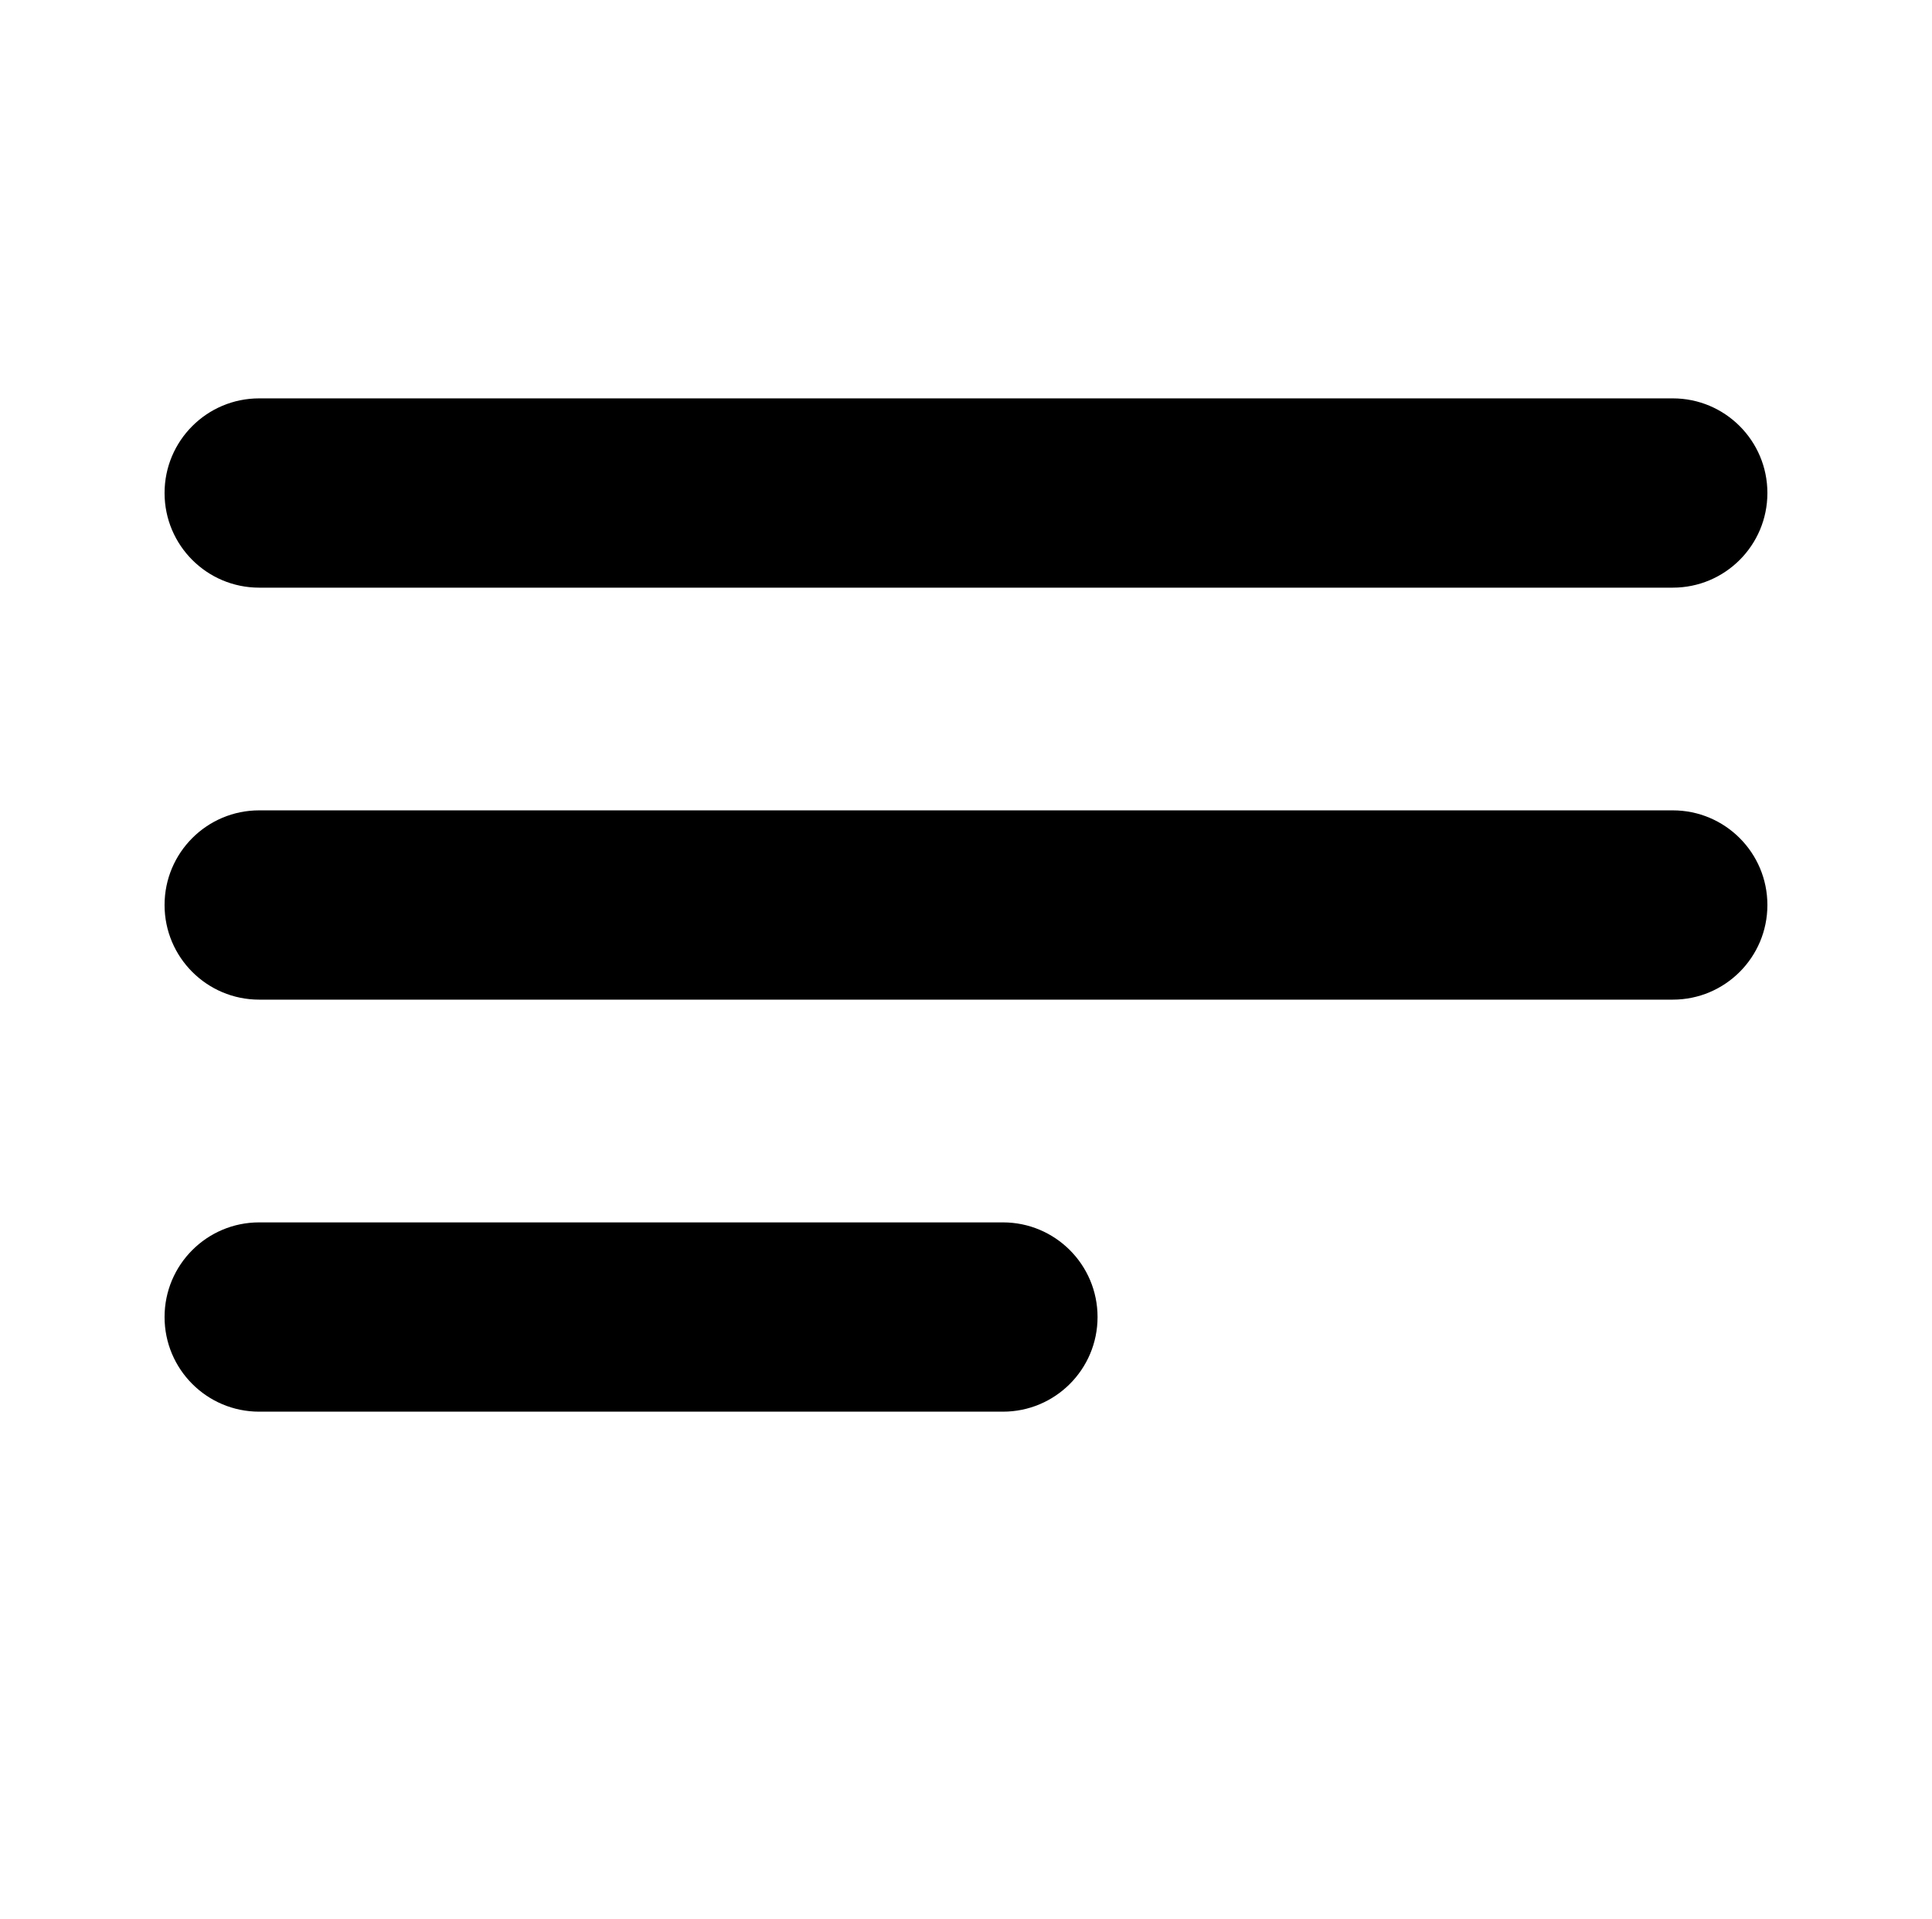
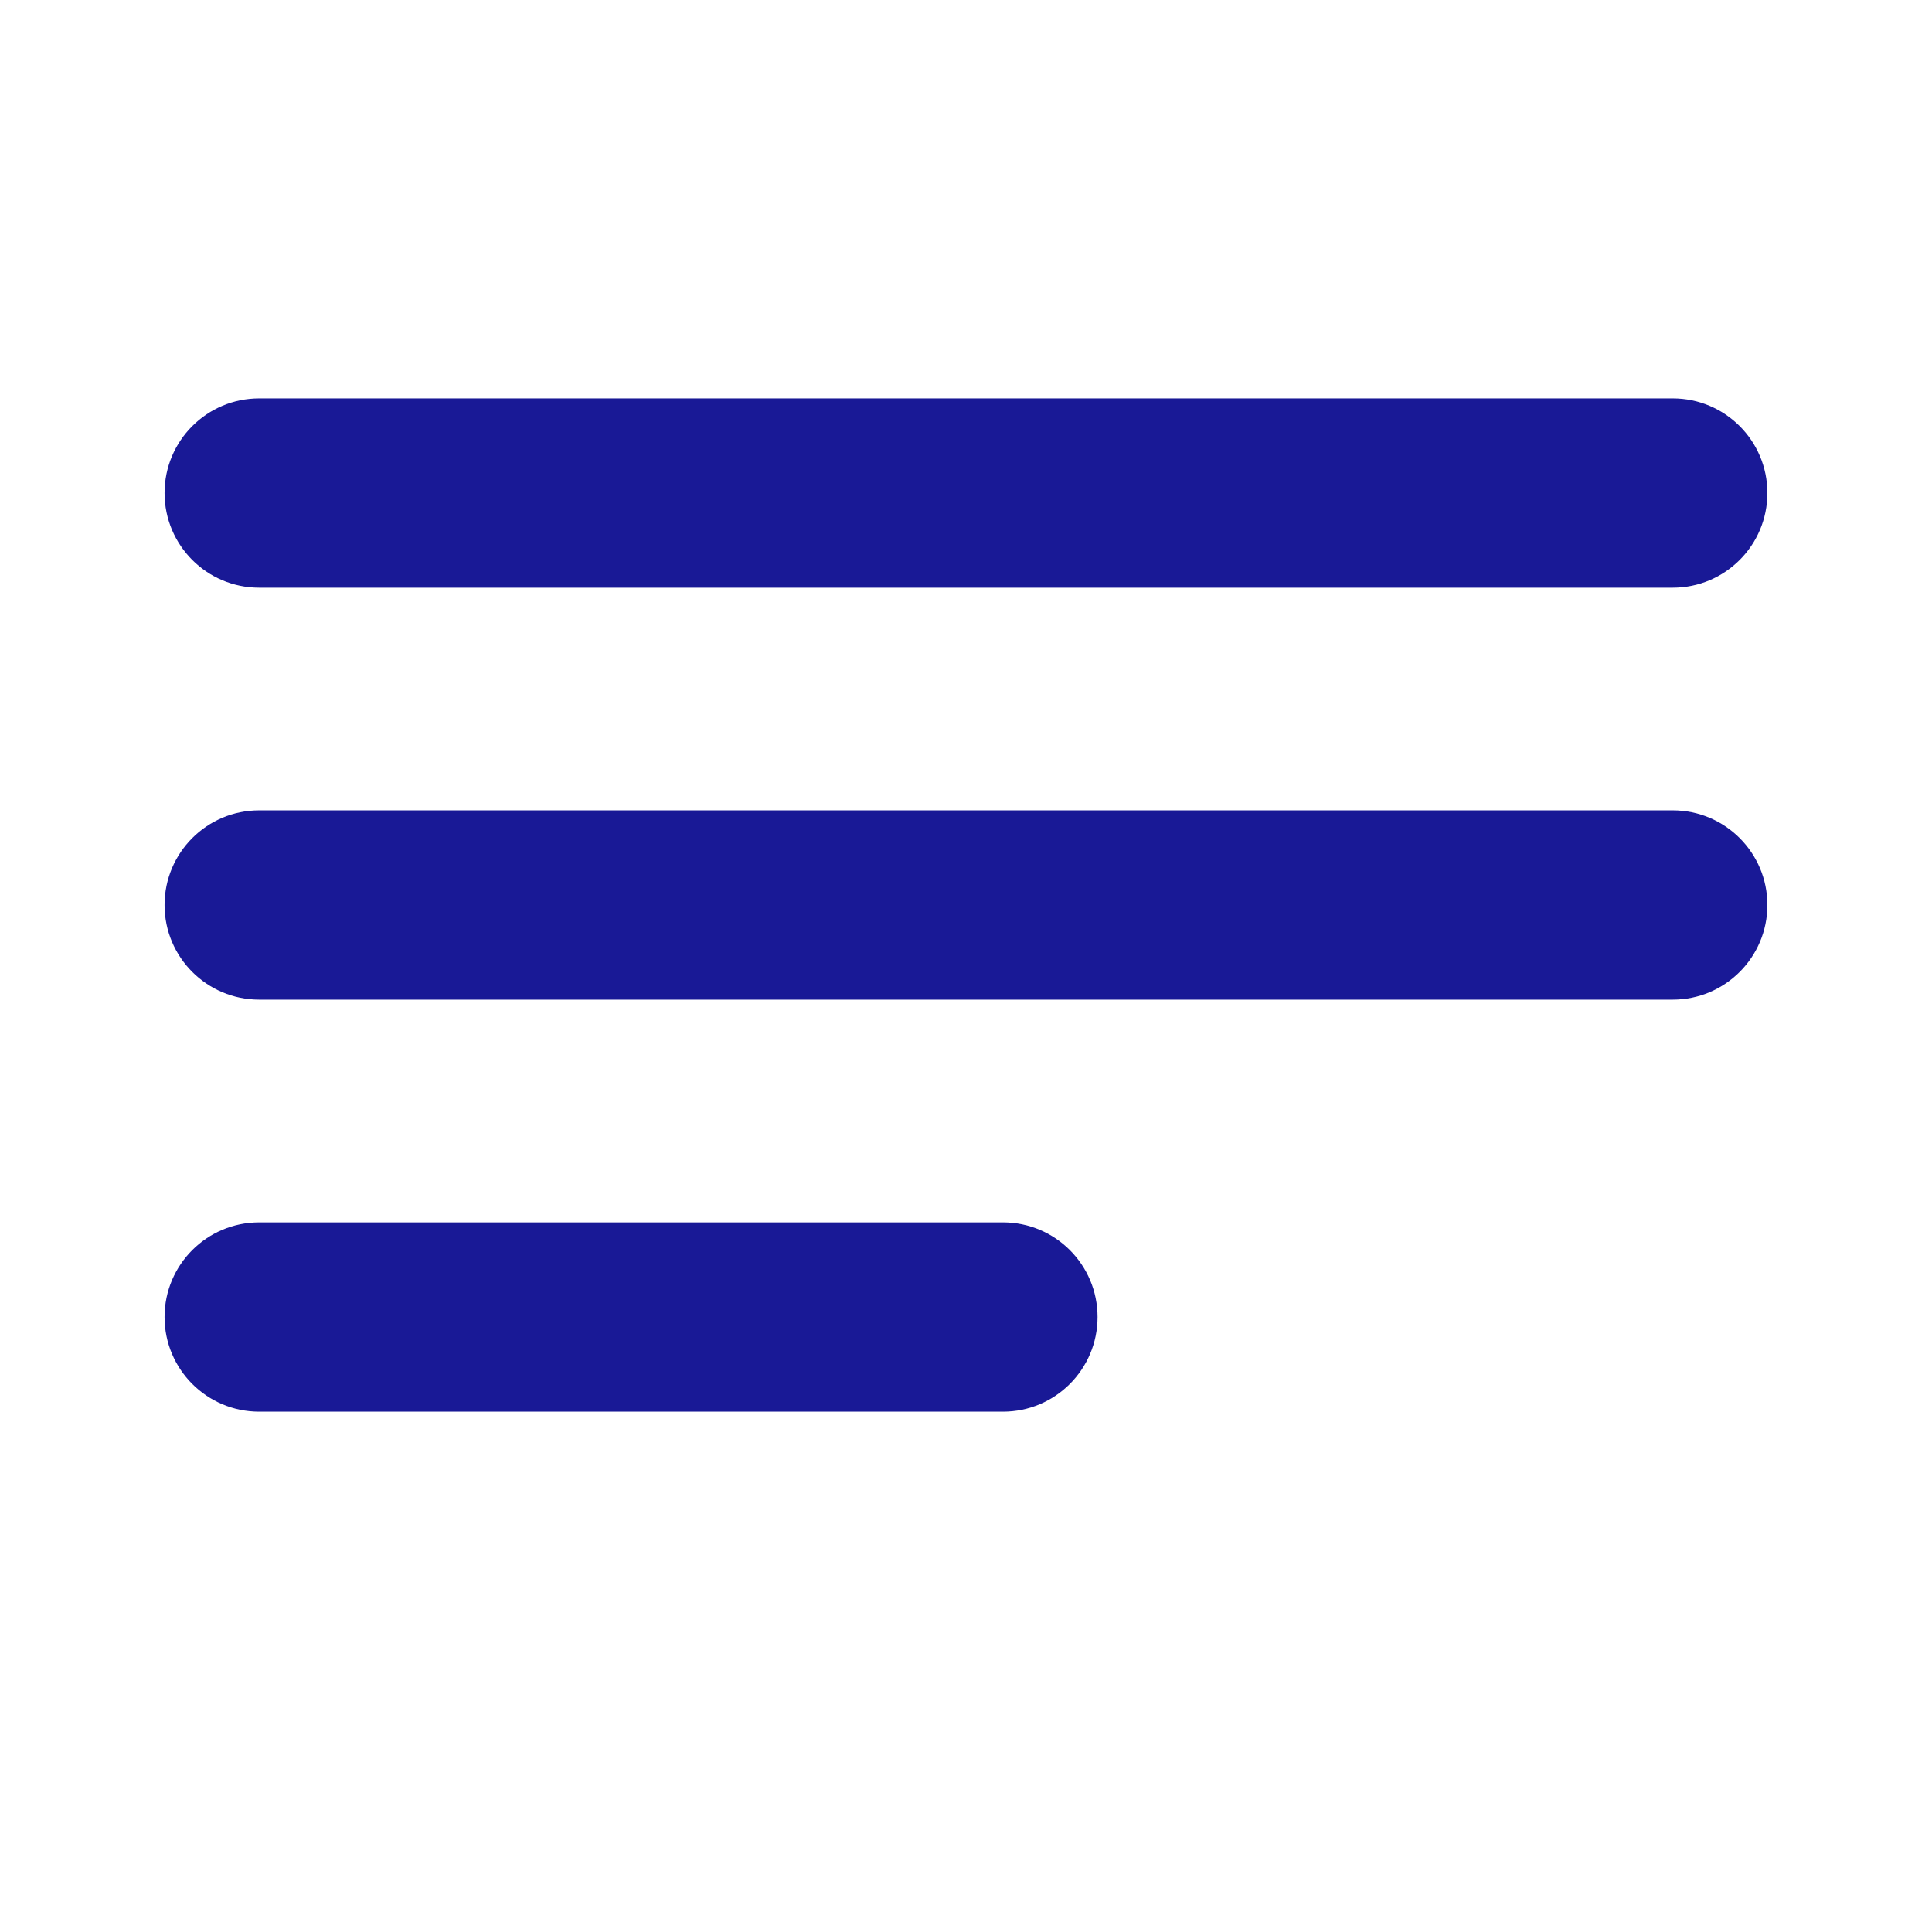
<svg xmlns="http://www.w3.org/2000/svg" width="45.557mm" height="45.235mm" viewBox="0 0 45.557 45.235" version="1.1" id="svg1">
  <defs id="defs1" />
  <g id="layer1" transform="translate(-42.78146,-64.28591)">
    <rect style="display:none;fill:none;stroke:#000000;stroke-width:0.794;paint-order:stroke fill markers" id="rect1" width="44.763" height="44.441" x="43.178" y="64.683" rx="0" />
-     <rect style="fill:#000000;fill-opacity:1;stroke:none;stroke-width:5;stroke-dasharray:none;paint-order:stroke fill markers" id="rect2" width="37.795" height="4.463" x="46.662" y="73.679" ry="2.231" />
-     <rect style="fill:#000000;fill-opacity:1;stroke:none;stroke-width:5;stroke-dasharray:none;paint-order:stroke fill markers" id="rect2-3" width="37.795" height="4.463" x="46.662" y="83.393" ry="2.231" />
-     <rect style="fill:#000000;fill-opacity:1;stroke:none;stroke-width:5;stroke-dasharray:none;paint-order:stroke fill markers" id="rect2-3-1" width="22" height="4.463" x="46.662" y="93.108" ry="2.231" />
+     <rect style="fill:#191996;fill-opacity:1;stroke:none;stroke-width:5;stroke-dasharray:none;paint-order:stroke fill markers" id="rect2" width="37.795" height="4.463" x="46.662" y="73.679" ry="2.231" />
+     <rect style="fill:#191996;fill-opacity:1;stroke:none;stroke-width:5;stroke-dasharray:none;paint-order:stroke fill markers" id="rect2-3" width="37.795" height="4.463" x="46.662" y="83.393" ry="2.231" />
+     <rect style="fill:#191996;fill-opacity:1;stroke:none;stroke-width:5;stroke-dasharray:none;paint-order:stroke fill markers" id="rect2-3-1" width="22" height="4.463" x="46.662" y="93.108" ry="2.231" />
  </g>
</svg>
